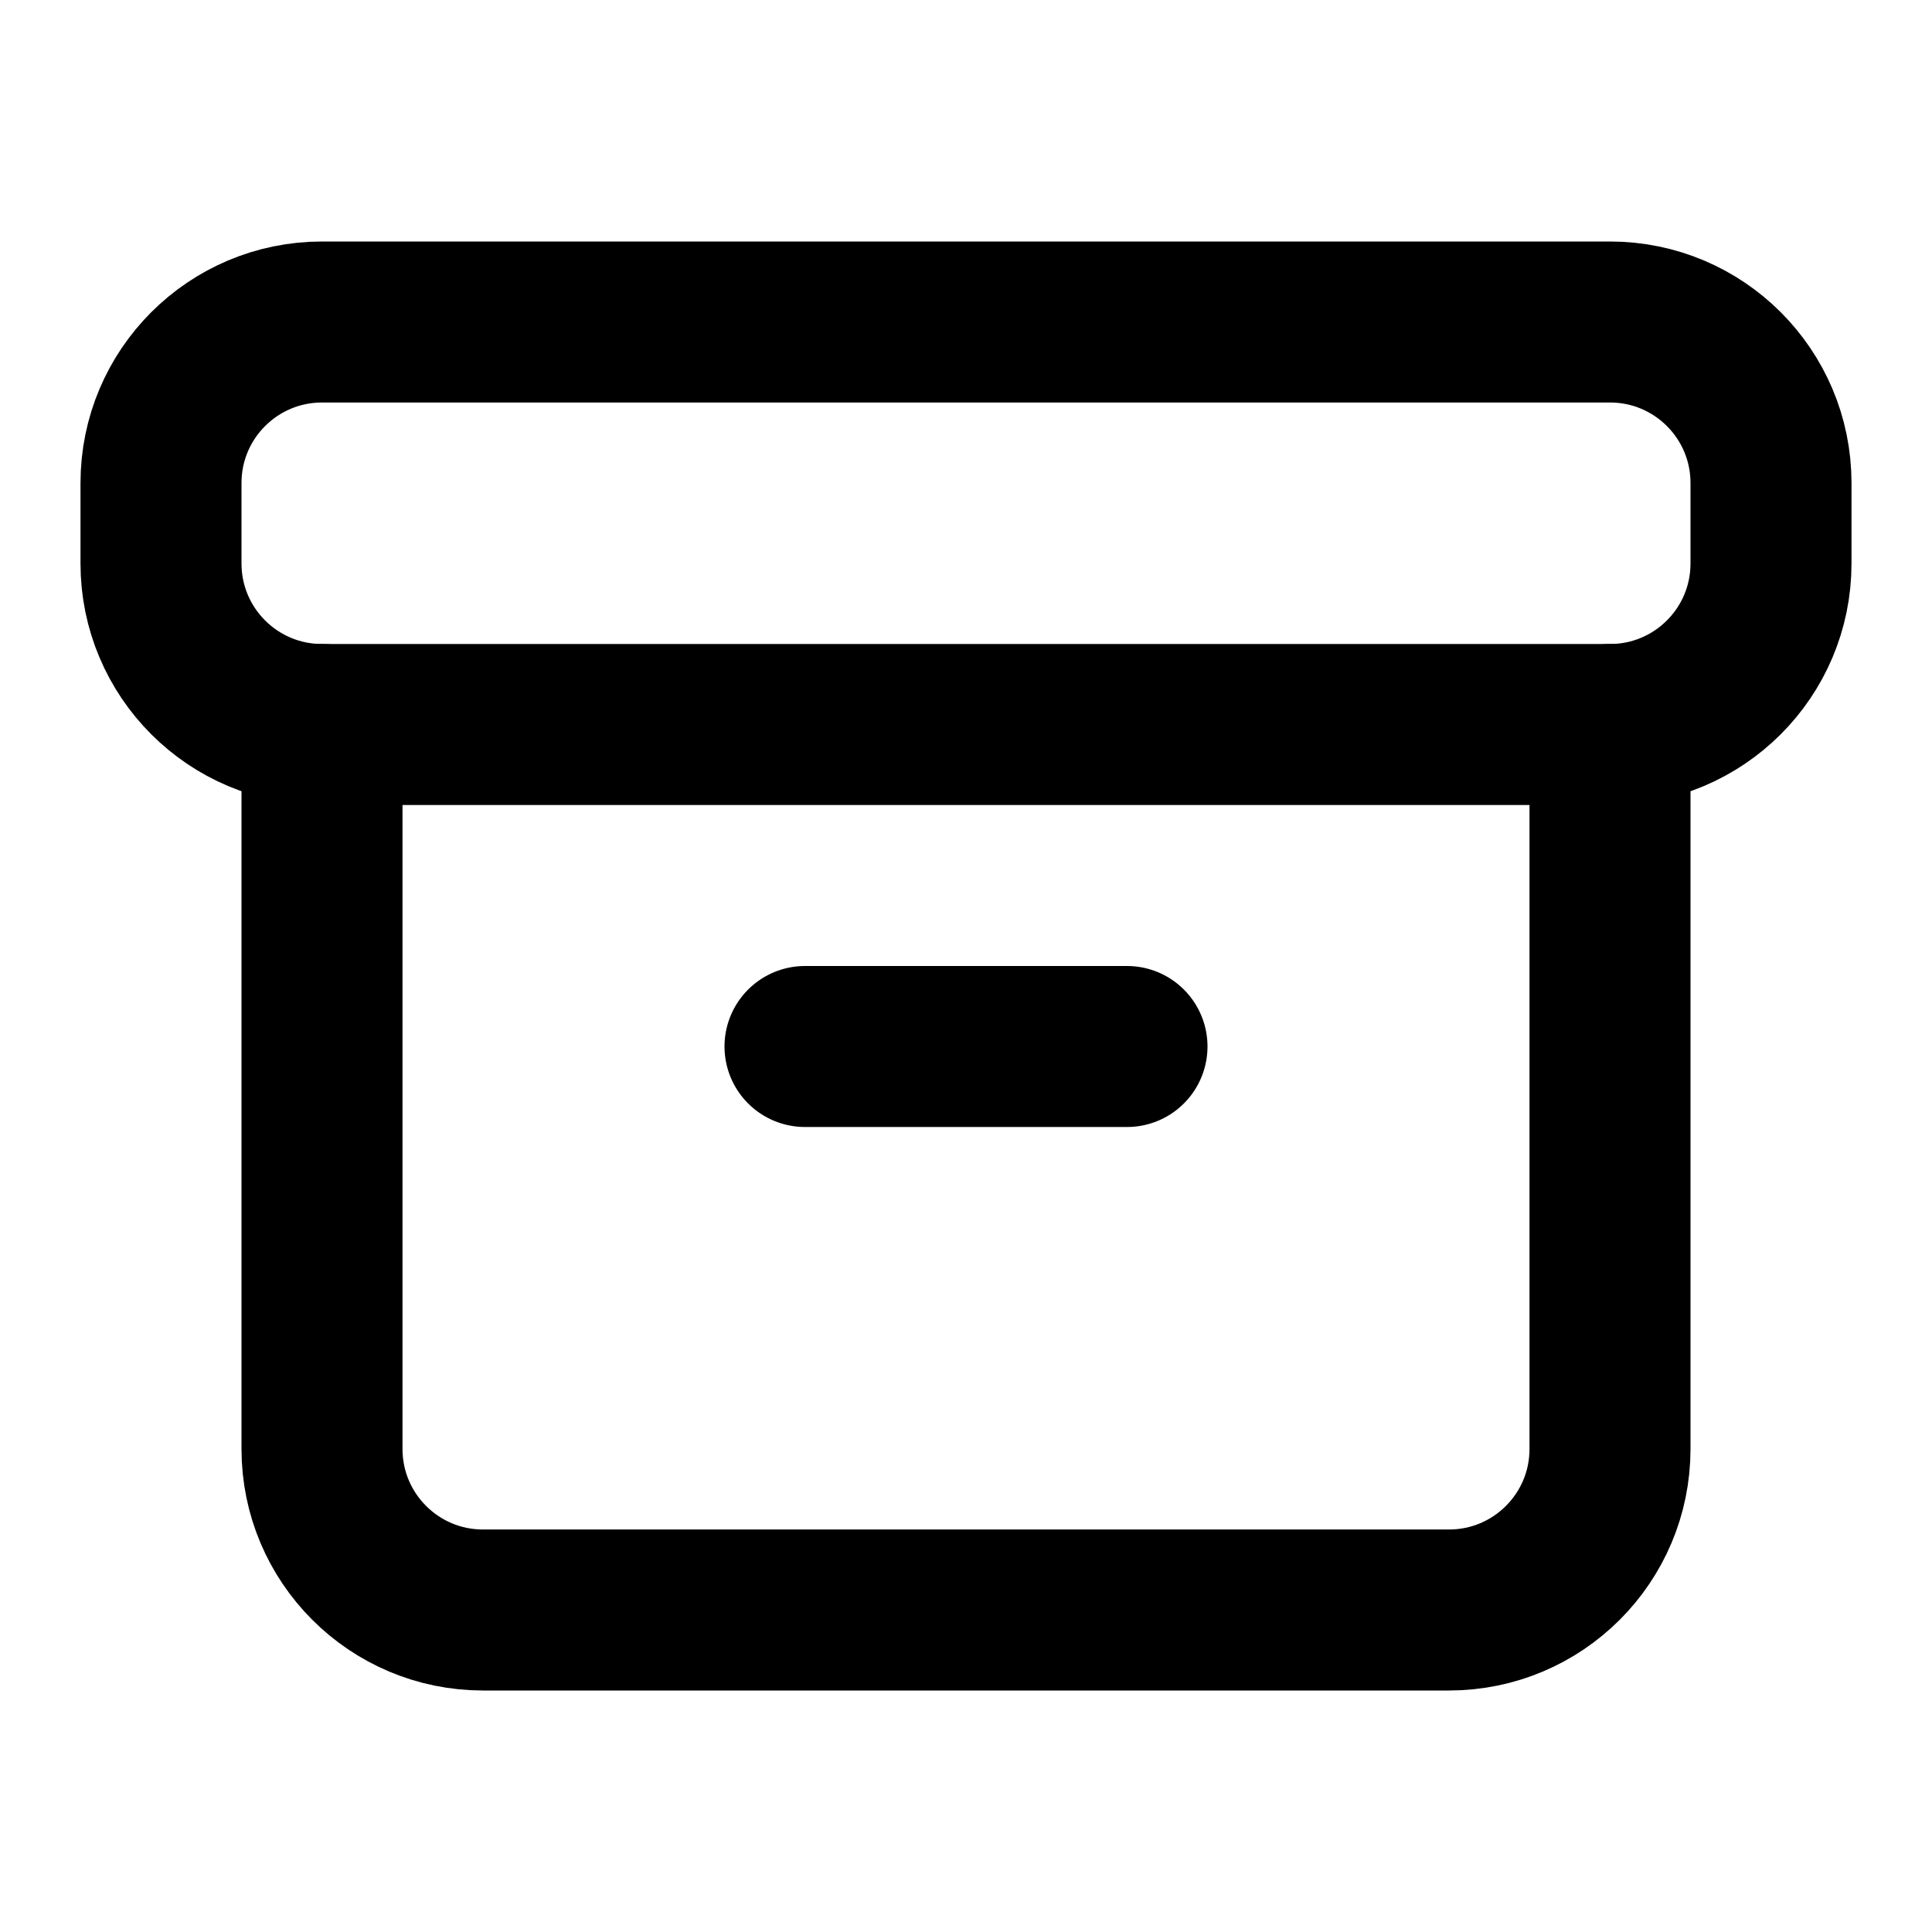
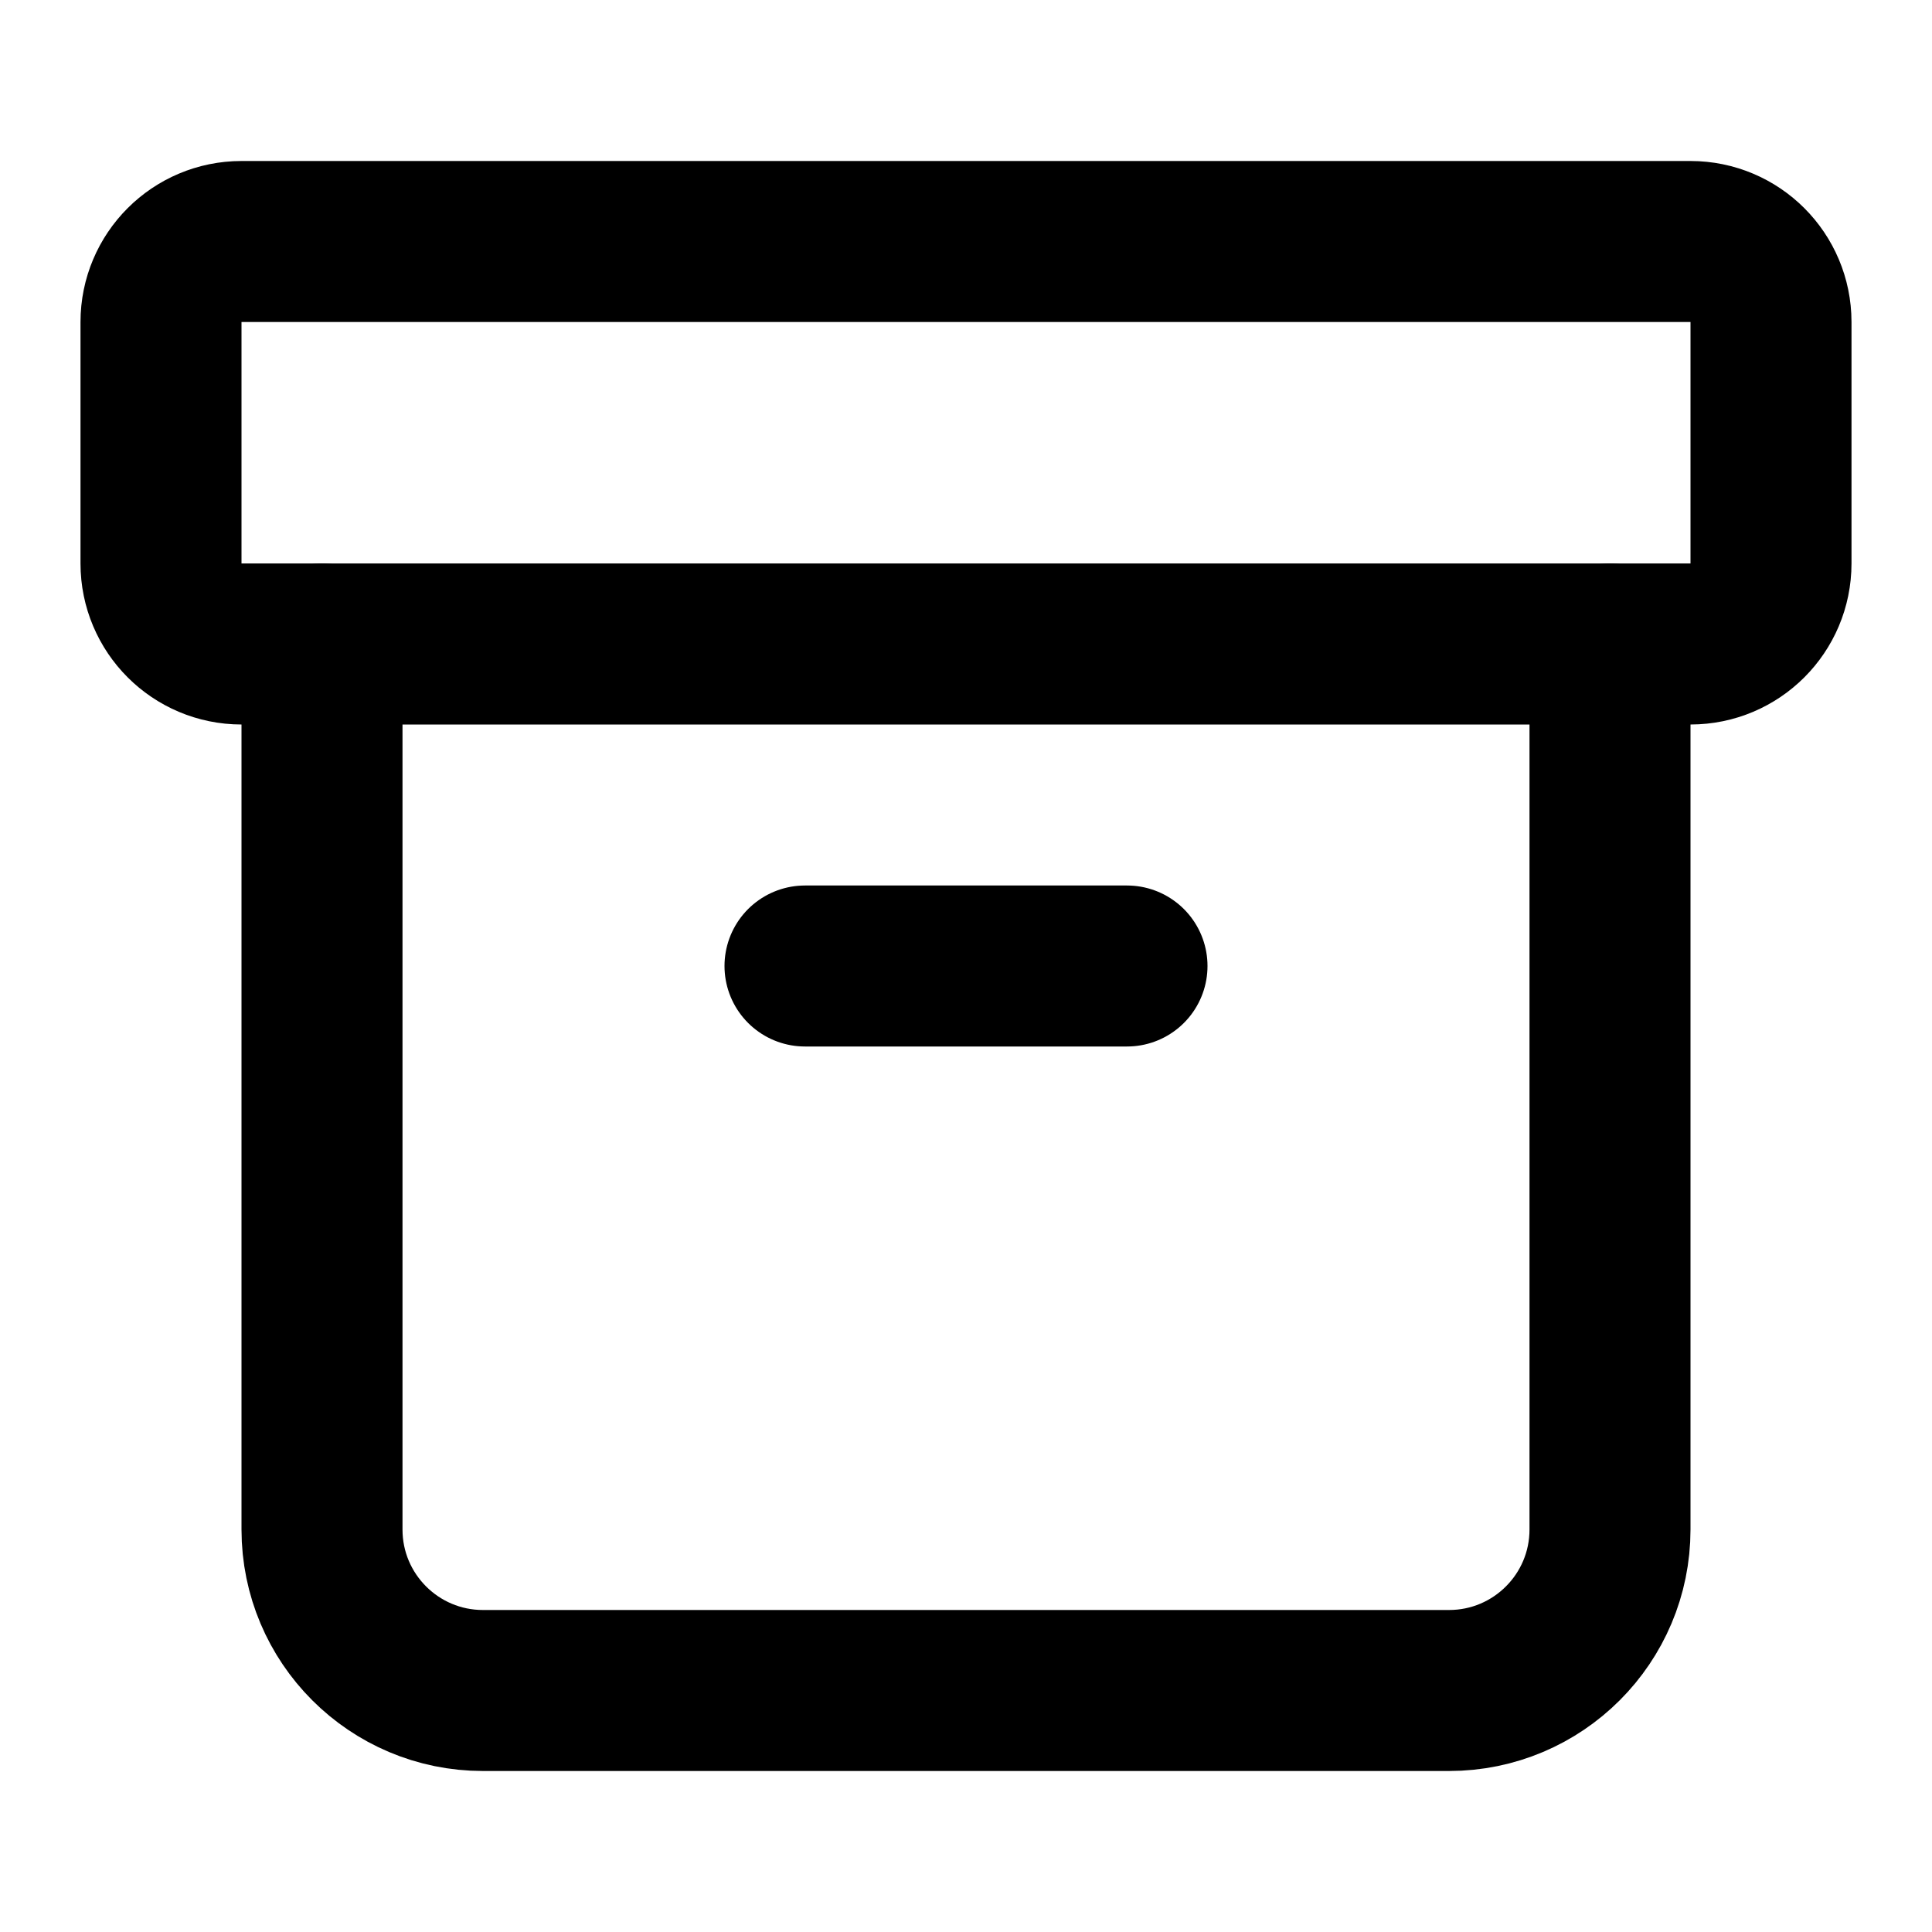
<svg xmlns="http://www.w3.org/2000/svg" width="24" height="24" viewBox="0 0 24 24" fill="none" stroke="currentColor" stroke-width="2" stroke-linecap="round" stroke-linejoin="round">
-   <rect width="20" height="5" x="2" y="4" rx="2" />
-   <path d="M4 9v9a2 2 0 0 0 2 2h12a2 2 0 0 0 2-2V9" />
-   <path d="M10 13h4" />
+   <rect width="20" height="5" x="2" y="3" rx="1" />
+   <path d="M4 8v11a2 2 0 0 0 2 2h12a2 2 0 0 0 2-2V8" />
+   <path d="M10 12h4" />
</svg>
